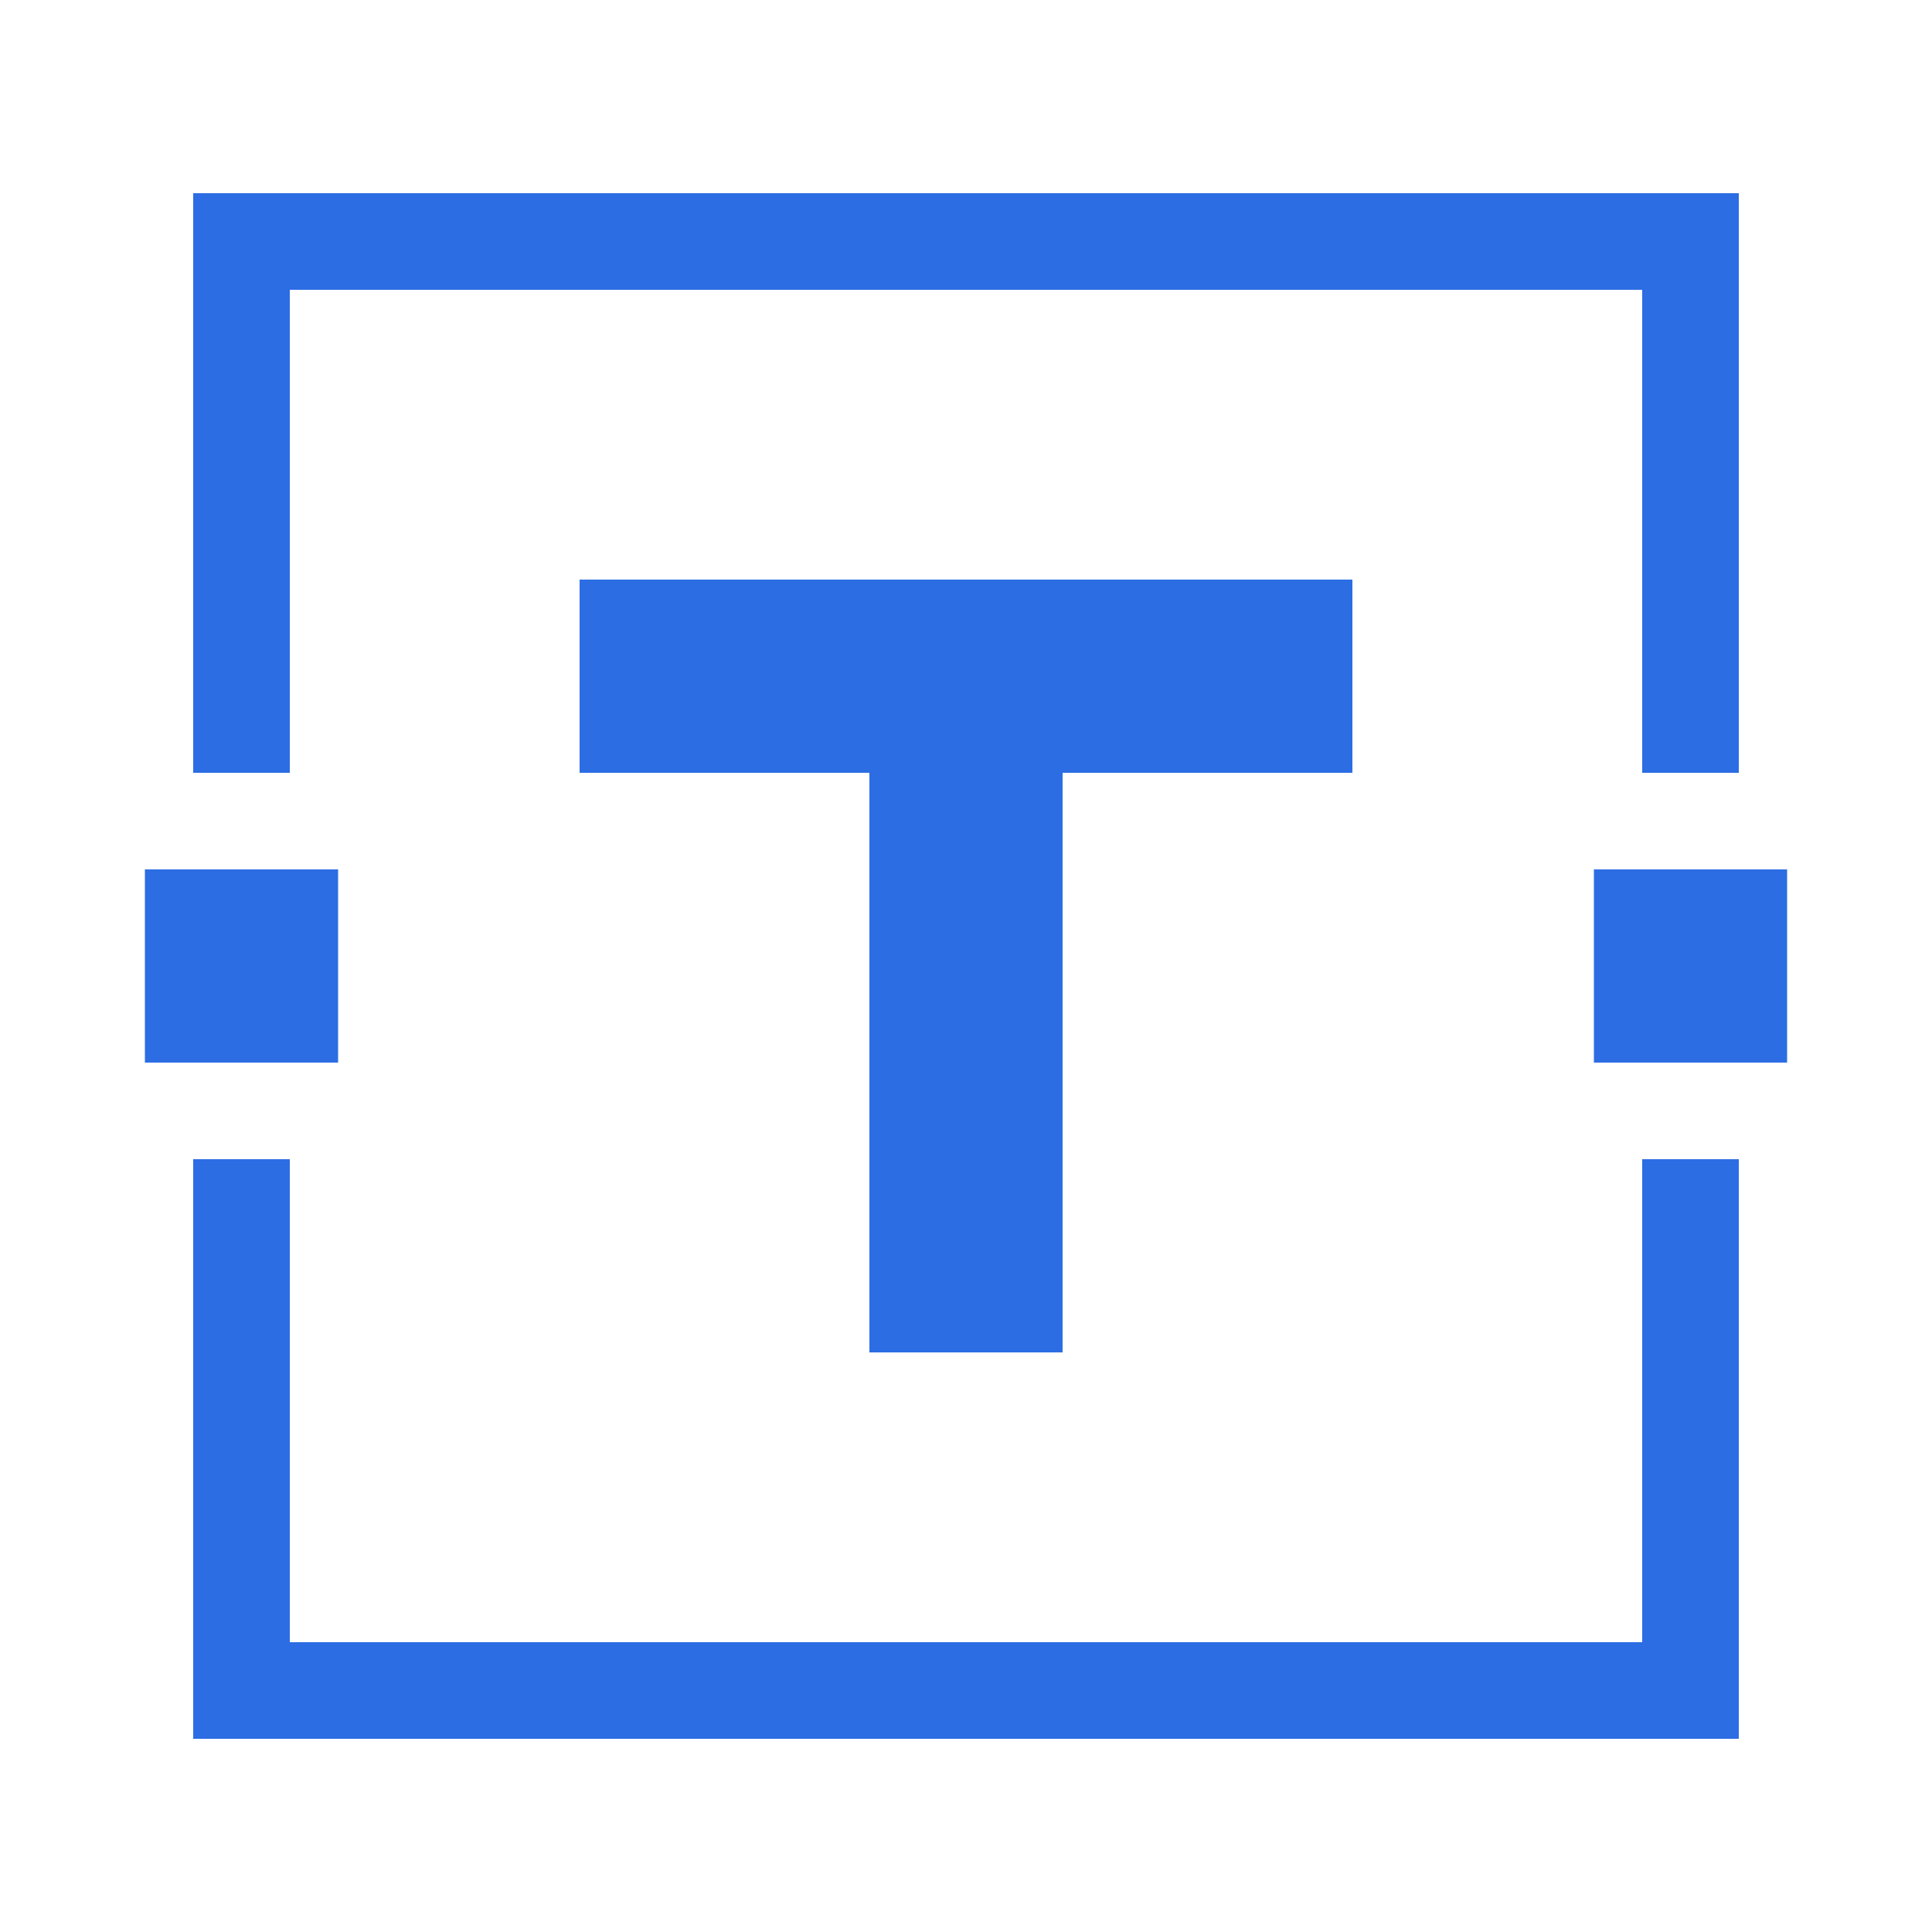
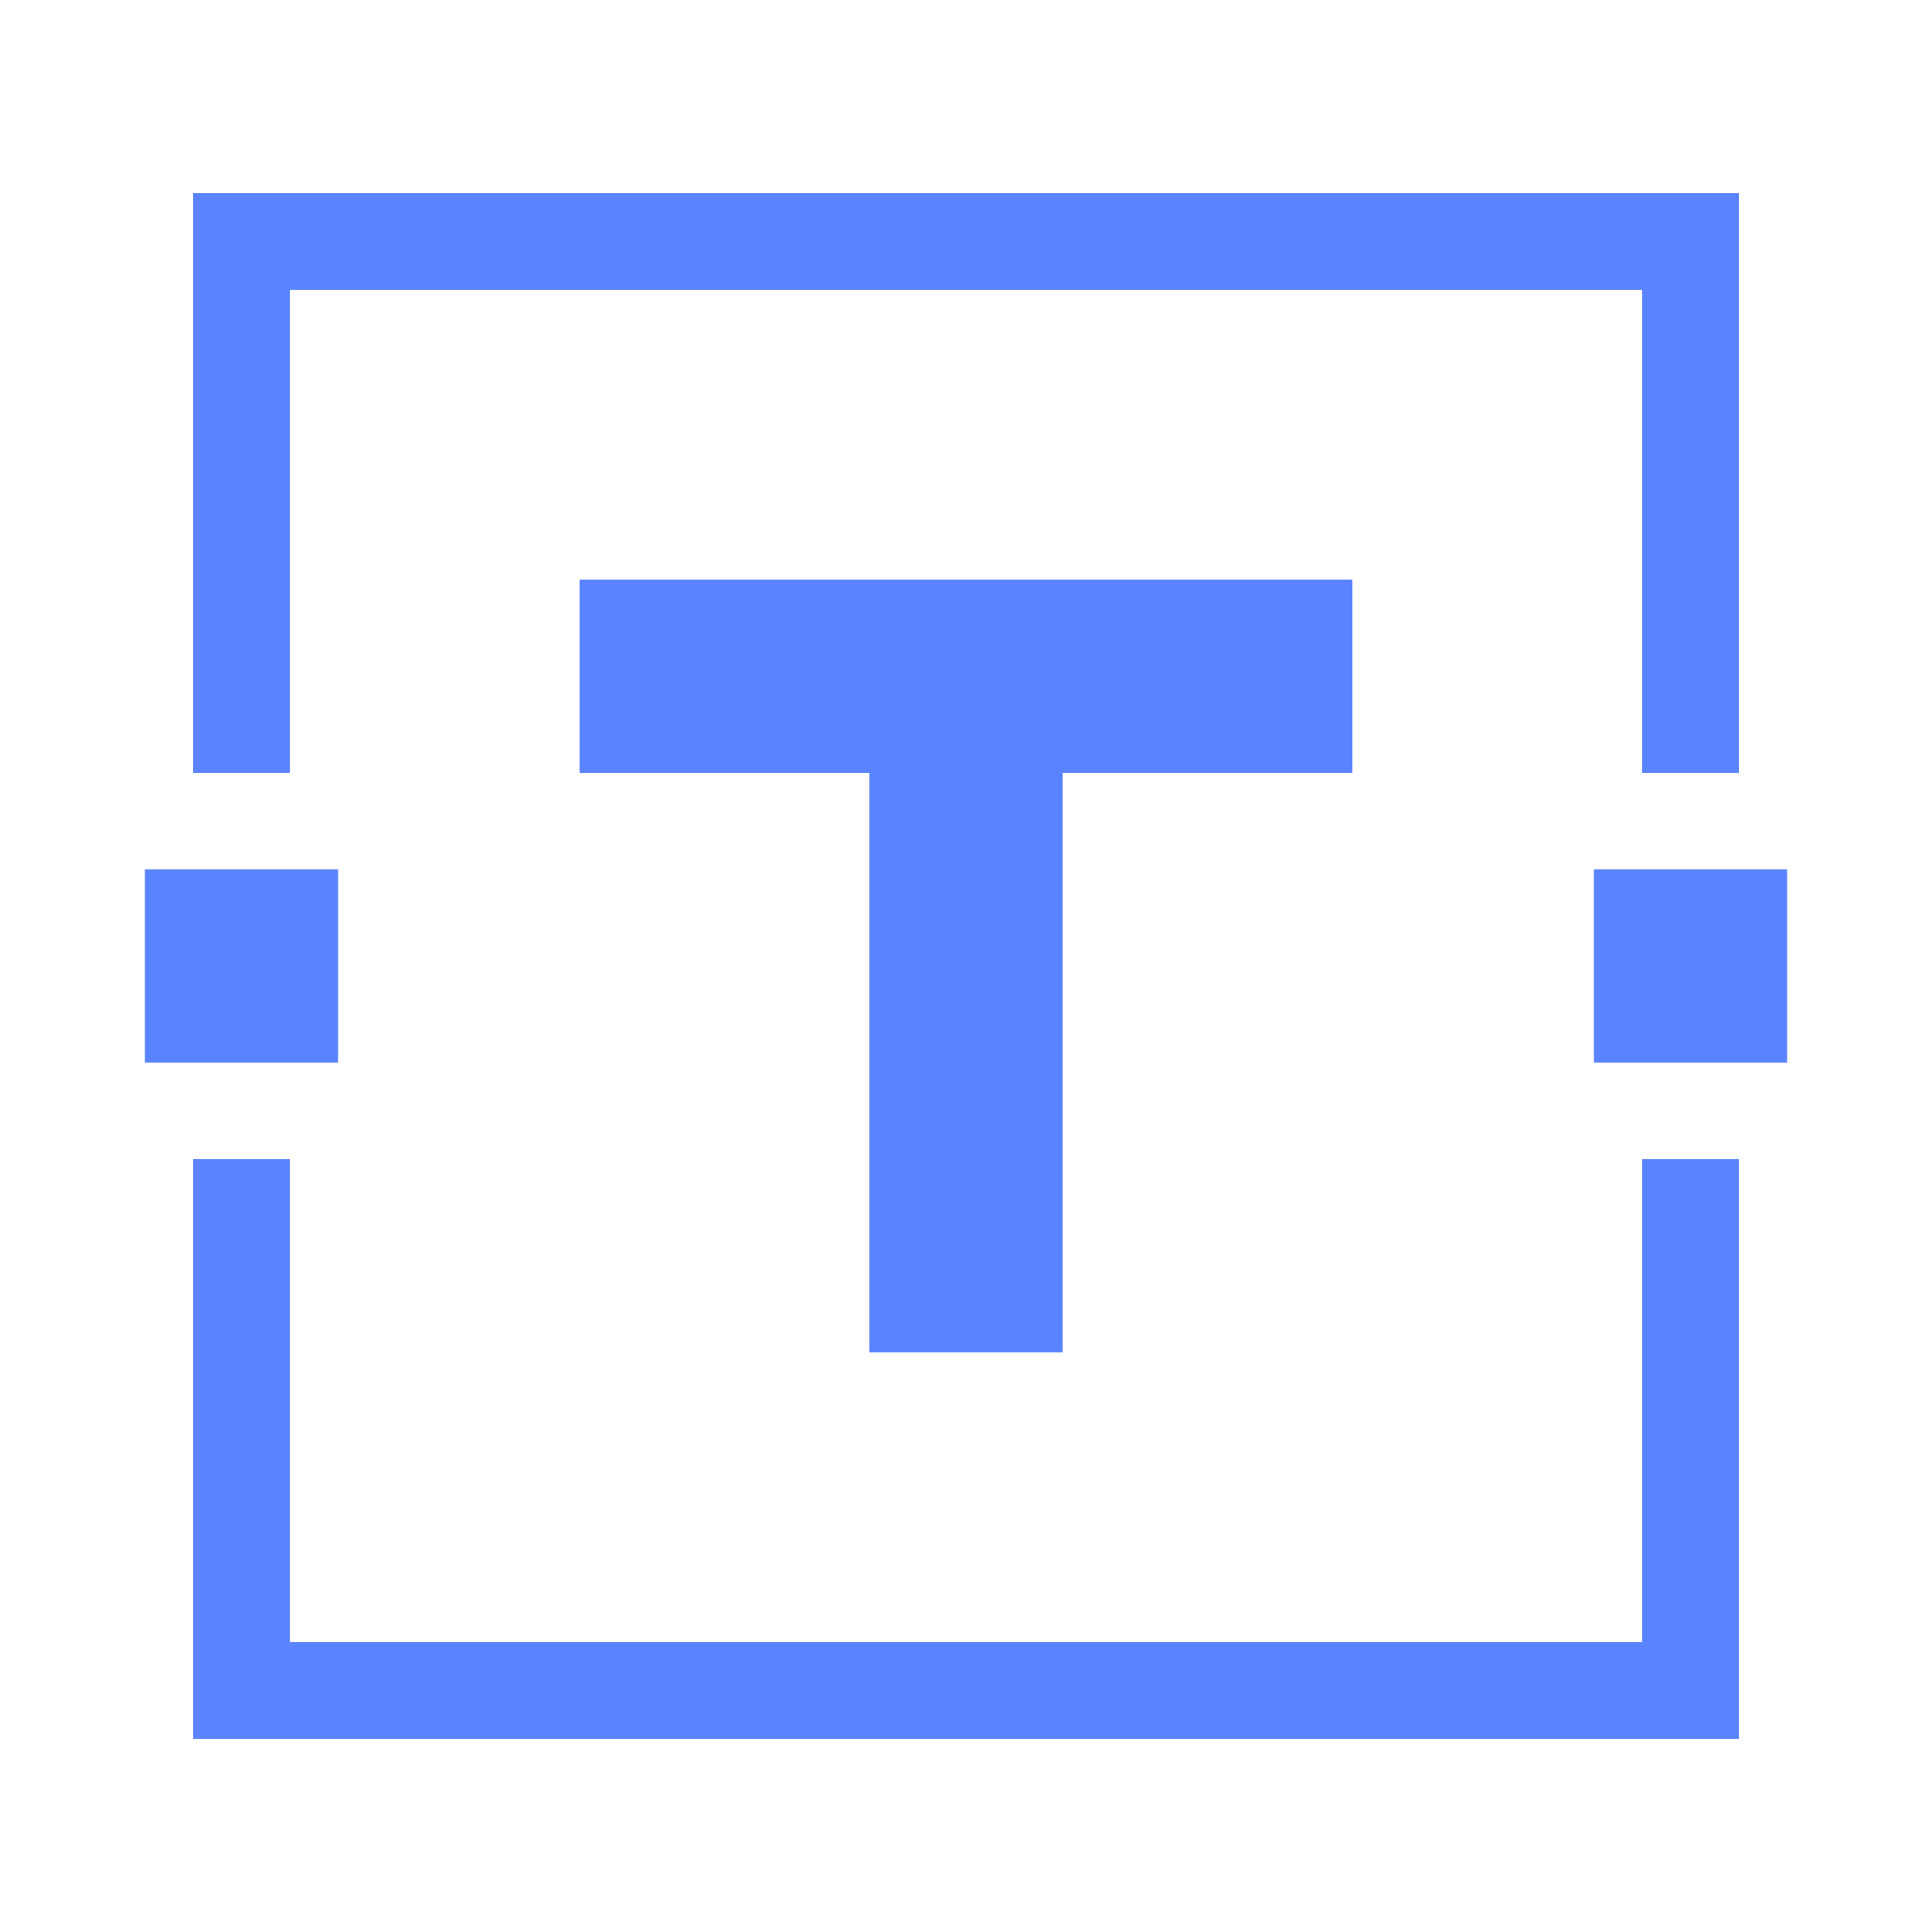
<svg xmlns="http://www.w3.org/2000/svg" width="240" height="240" viewBox="0 0 240 240" fill="none">
  <g id="Frame">
-     <path id="Vector" d="M72 96H108V168H132V96H168V72H72V96ZM18 108H42V132H18V108ZM198 108H222V132H198V108Z" fill="#2C6DE3" />
-     <path id="Vector_2" d="M24 24V96H36V36H204V96H216V24H24ZM204 204H36V144H24V216H216V144H204V204Z" fill="#2C6DE3" />
+     <path id="Vector" d="M72 96H108V168H132V96H168V72H72V96ZM18 108H42V132H18V108ZM198 108H222V132H198V108Z" fill="#5983FF" />
+     <path id="Vector_2" d="M24 24V96H36V36H204V96H216V24H24ZM204 204H36V144H24V216H216V144H204V204Z" fill="#5983FF" />
  </g>
</svg>
